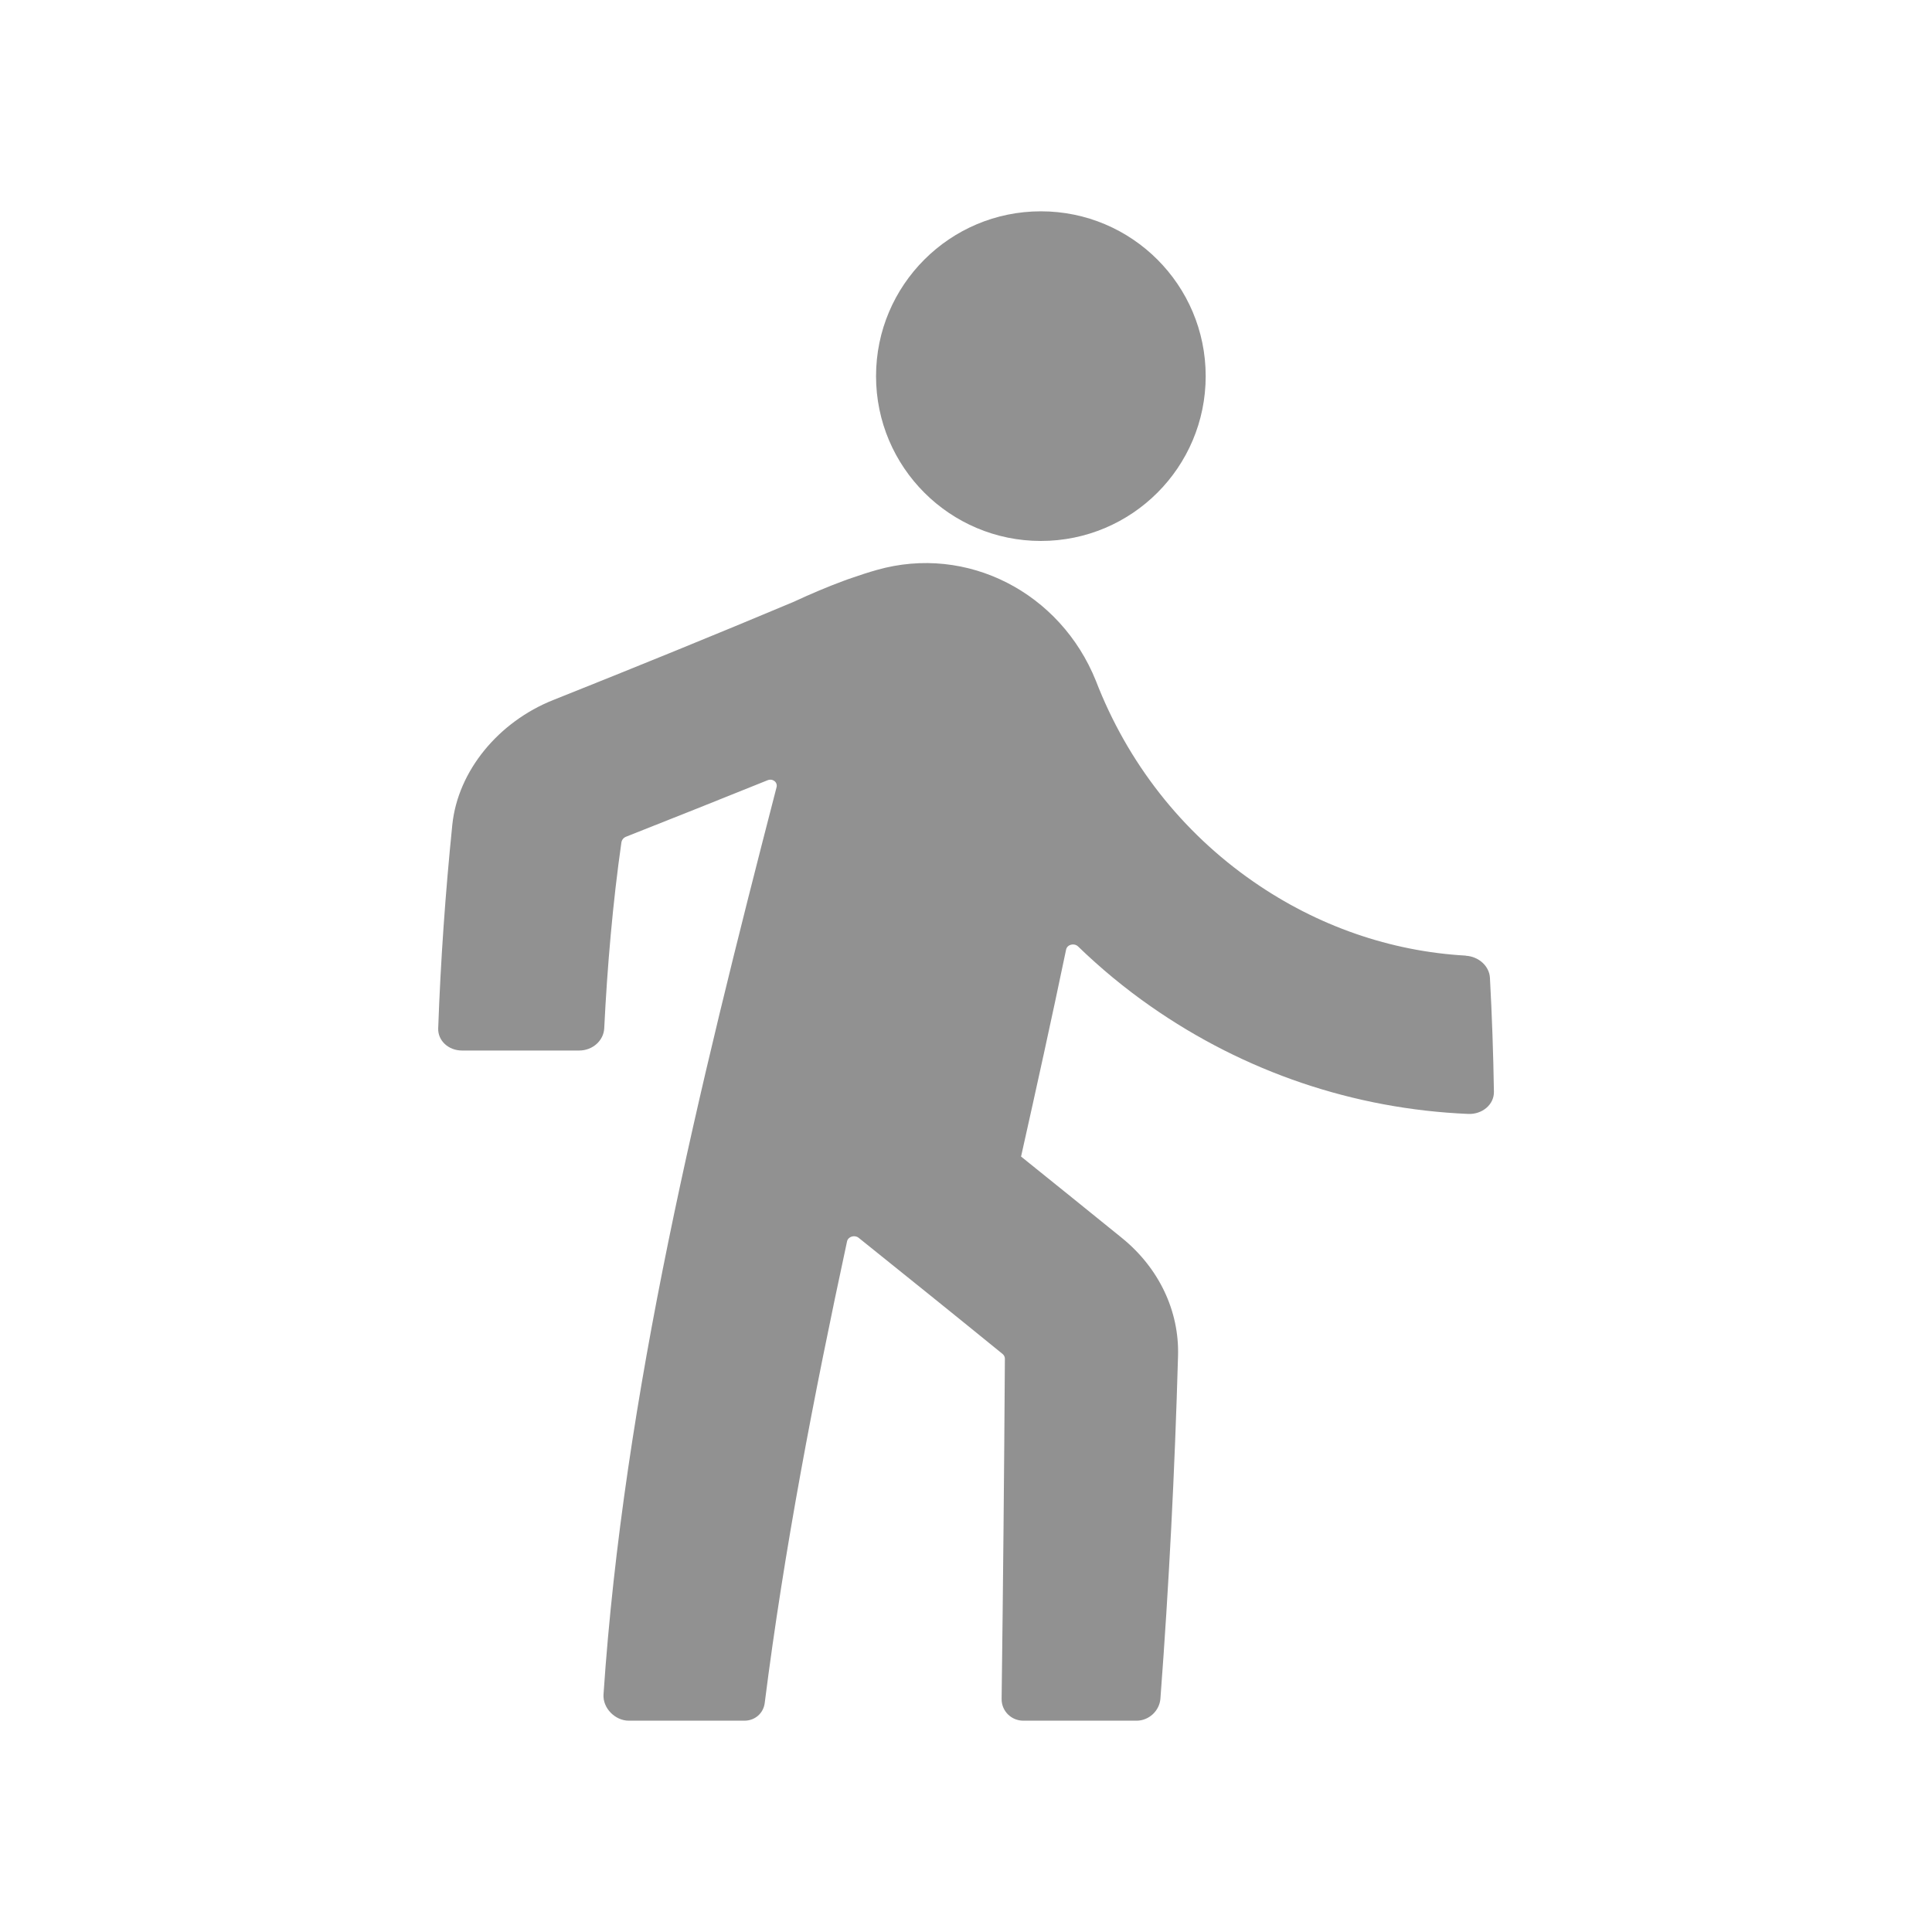
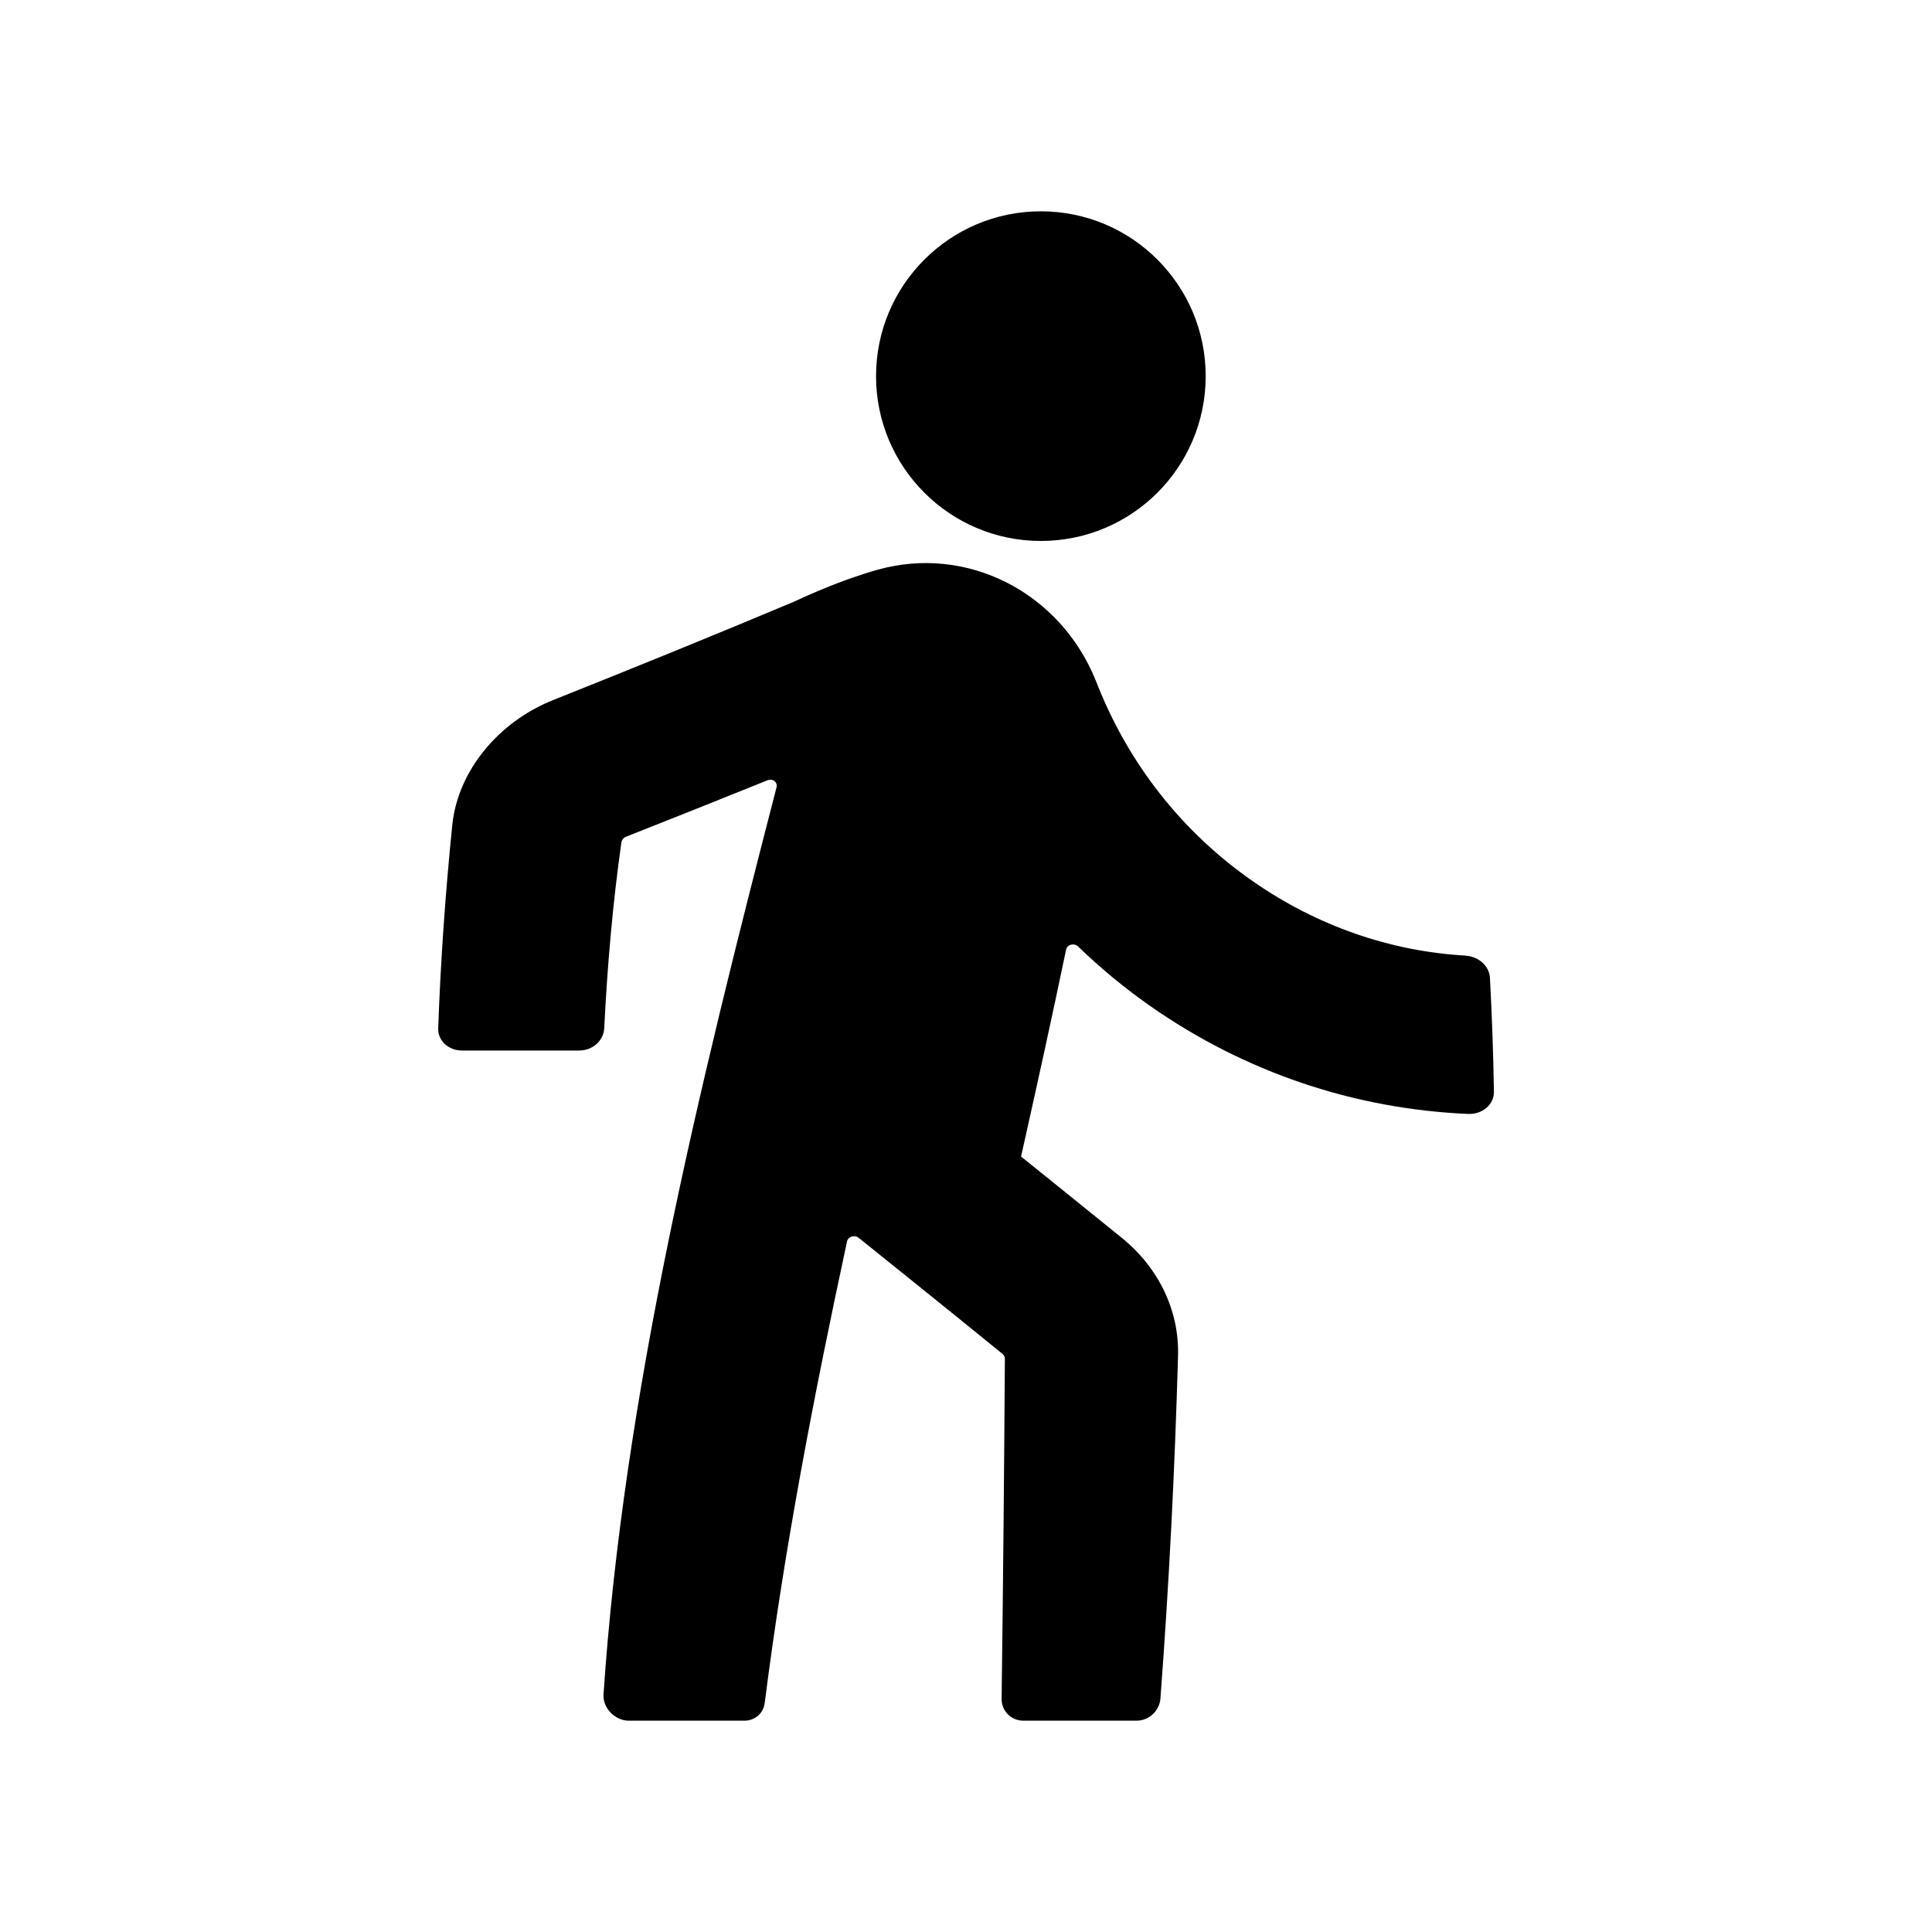
<svg xmlns="http://www.w3.org/2000/svg" width="16" height="16" viewBox="0 0 16 16" fill="none">
-   <path d="M7.255 3.115C7.255 2.361 7.867 1.75 8.62 1.75C9.374 1.75 9.985 2.361 9.985 3.115C9.985 3.869 9.374 4.48 8.62 4.48C7.867 4.48 7.255 3.869 7.255 3.115ZM12.139 7.914C11.516 7.879 10.91 7.669 10.381 7.302C9.787 6.891 9.337 6.315 9.076 5.639C8.783 4.909 8.011 4.507 7.262 4.72C7.194 4.739 7.124 4.762 7.052 4.787C7.028 4.795 7.005 4.803 6.982 4.812C6.852 4.86 6.715 4.918 6.573 4.984C5.928 5.255 5.262 5.526 4.58 5.798C4.131 5.977 3.793 6.381 3.746 6.829C3.689 7.39 3.649 7.953 3.629 8.516C3.625 8.618 3.714 8.7 3.826 8.7H4.796C4.909 8.7 4.999 8.617 5.004 8.516C5.029 8.004 5.076 7.466 5.146 6.978C5.149 6.957 5.162 6.939 5.183 6.93C5.578 6.774 5.969 6.618 6.356 6.462C6.399 6.444 6.442 6.478 6.431 6.52C5.785 9.019 5.165 11.551 4.998 14.033C4.991 14.145 5.093 14.25 5.208 14.25H6.165C6.252 14.25 6.322 14.189 6.333 14.104C6.493 12.839 6.739 11.561 7.015 10.28C7.024 10.241 7.077 10.224 7.111 10.251C7.511 10.572 7.91 10.893 8.303 11.213C8.315 11.223 8.322 11.237 8.322 11.252C8.316 12.195 8.307 13.135 8.295 14.068C8.293 14.169 8.374 14.25 8.475 14.25H9.413C9.514 14.25 9.602 14.169 9.61 14.068C9.681 13.128 9.729 12.18 9.756 11.229C9.767 10.856 9.597 10.5 9.291 10.252C9.014 10.027 8.735 9.803 8.456 9.578C8.584 9.006 8.71 8.435 8.829 7.864C8.838 7.822 8.895 7.807 8.928 7.838C9.113 8.017 9.313 8.183 9.528 8.333C10.307 8.878 11.214 9.185 12.159 9.225C12.276 9.23 12.374 9.147 12.372 9.041C12.367 8.726 12.356 8.412 12.339 8.098C12.334 8.001 12.246 7.921 12.139 7.915L12.139 7.914Z" fill="#919191" />
+   <path d="M7.255 3.115C7.255 2.361 7.867 1.75 8.62 1.75C9.374 1.75 9.985 2.361 9.985 3.115C9.985 3.869 9.374 4.48 8.62 4.48C7.867 4.48 7.255 3.869 7.255 3.115ZM12.139 7.914C11.516 7.879 10.91 7.669 10.381 7.302C9.787 6.891 9.337 6.315 9.076 5.639C8.783 4.909 8.011 4.507 7.262 4.72C7.194 4.739 7.124 4.762 7.052 4.787C7.028 4.795 7.005 4.803 6.982 4.812C6.852 4.86 6.715 4.918 6.573 4.984C5.928 5.255 5.262 5.526 4.58 5.798C4.131 5.977 3.793 6.381 3.746 6.829C3.689 7.39 3.649 7.953 3.629 8.516C3.625 8.618 3.714 8.7 3.826 8.7H4.796C4.909 8.7 4.999 8.617 5.004 8.516C5.029 8.004 5.076 7.466 5.146 6.978C5.149 6.957 5.162 6.939 5.183 6.93C5.578 6.774 5.969 6.618 6.356 6.462C6.399 6.444 6.442 6.478 6.431 6.52C5.785 9.019 5.165 11.551 4.998 14.033C4.991 14.145 5.093 14.25 5.208 14.25H6.165C6.252 14.25 6.322 14.189 6.333 14.104C6.493 12.839 6.739 11.561 7.015 10.28C7.024 10.241 7.077 10.224 7.111 10.251C7.511 10.572 7.91 10.893 8.303 11.213C8.315 11.223 8.322 11.237 8.322 11.252C8.316 12.195 8.307 13.135 8.295 14.068C8.293 14.169 8.374 14.25 8.475 14.25H9.413C9.514 14.25 9.602 14.169 9.61 14.068C9.681 13.128 9.729 12.18 9.756 11.229C9.767 10.856 9.597 10.5 9.291 10.252C9.014 10.027 8.735 9.803 8.456 9.578C8.584 9.006 8.71 8.435 8.829 7.864C8.838 7.822 8.895 7.807 8.928 7.838C9.113 8.017 9.313 8.183 9.528 8.333C10.307 8.878 11.214 9.185 12.159 9.225C12.276 9.23 12.374 9.147 12.372 9.041C12.367 8.726 12.356 8.412 12.339 8.098C12.334 8.001 12.246 7.921 12.139 7.915L12.139 7.914Z" fill="currentColor" />
</svg>
